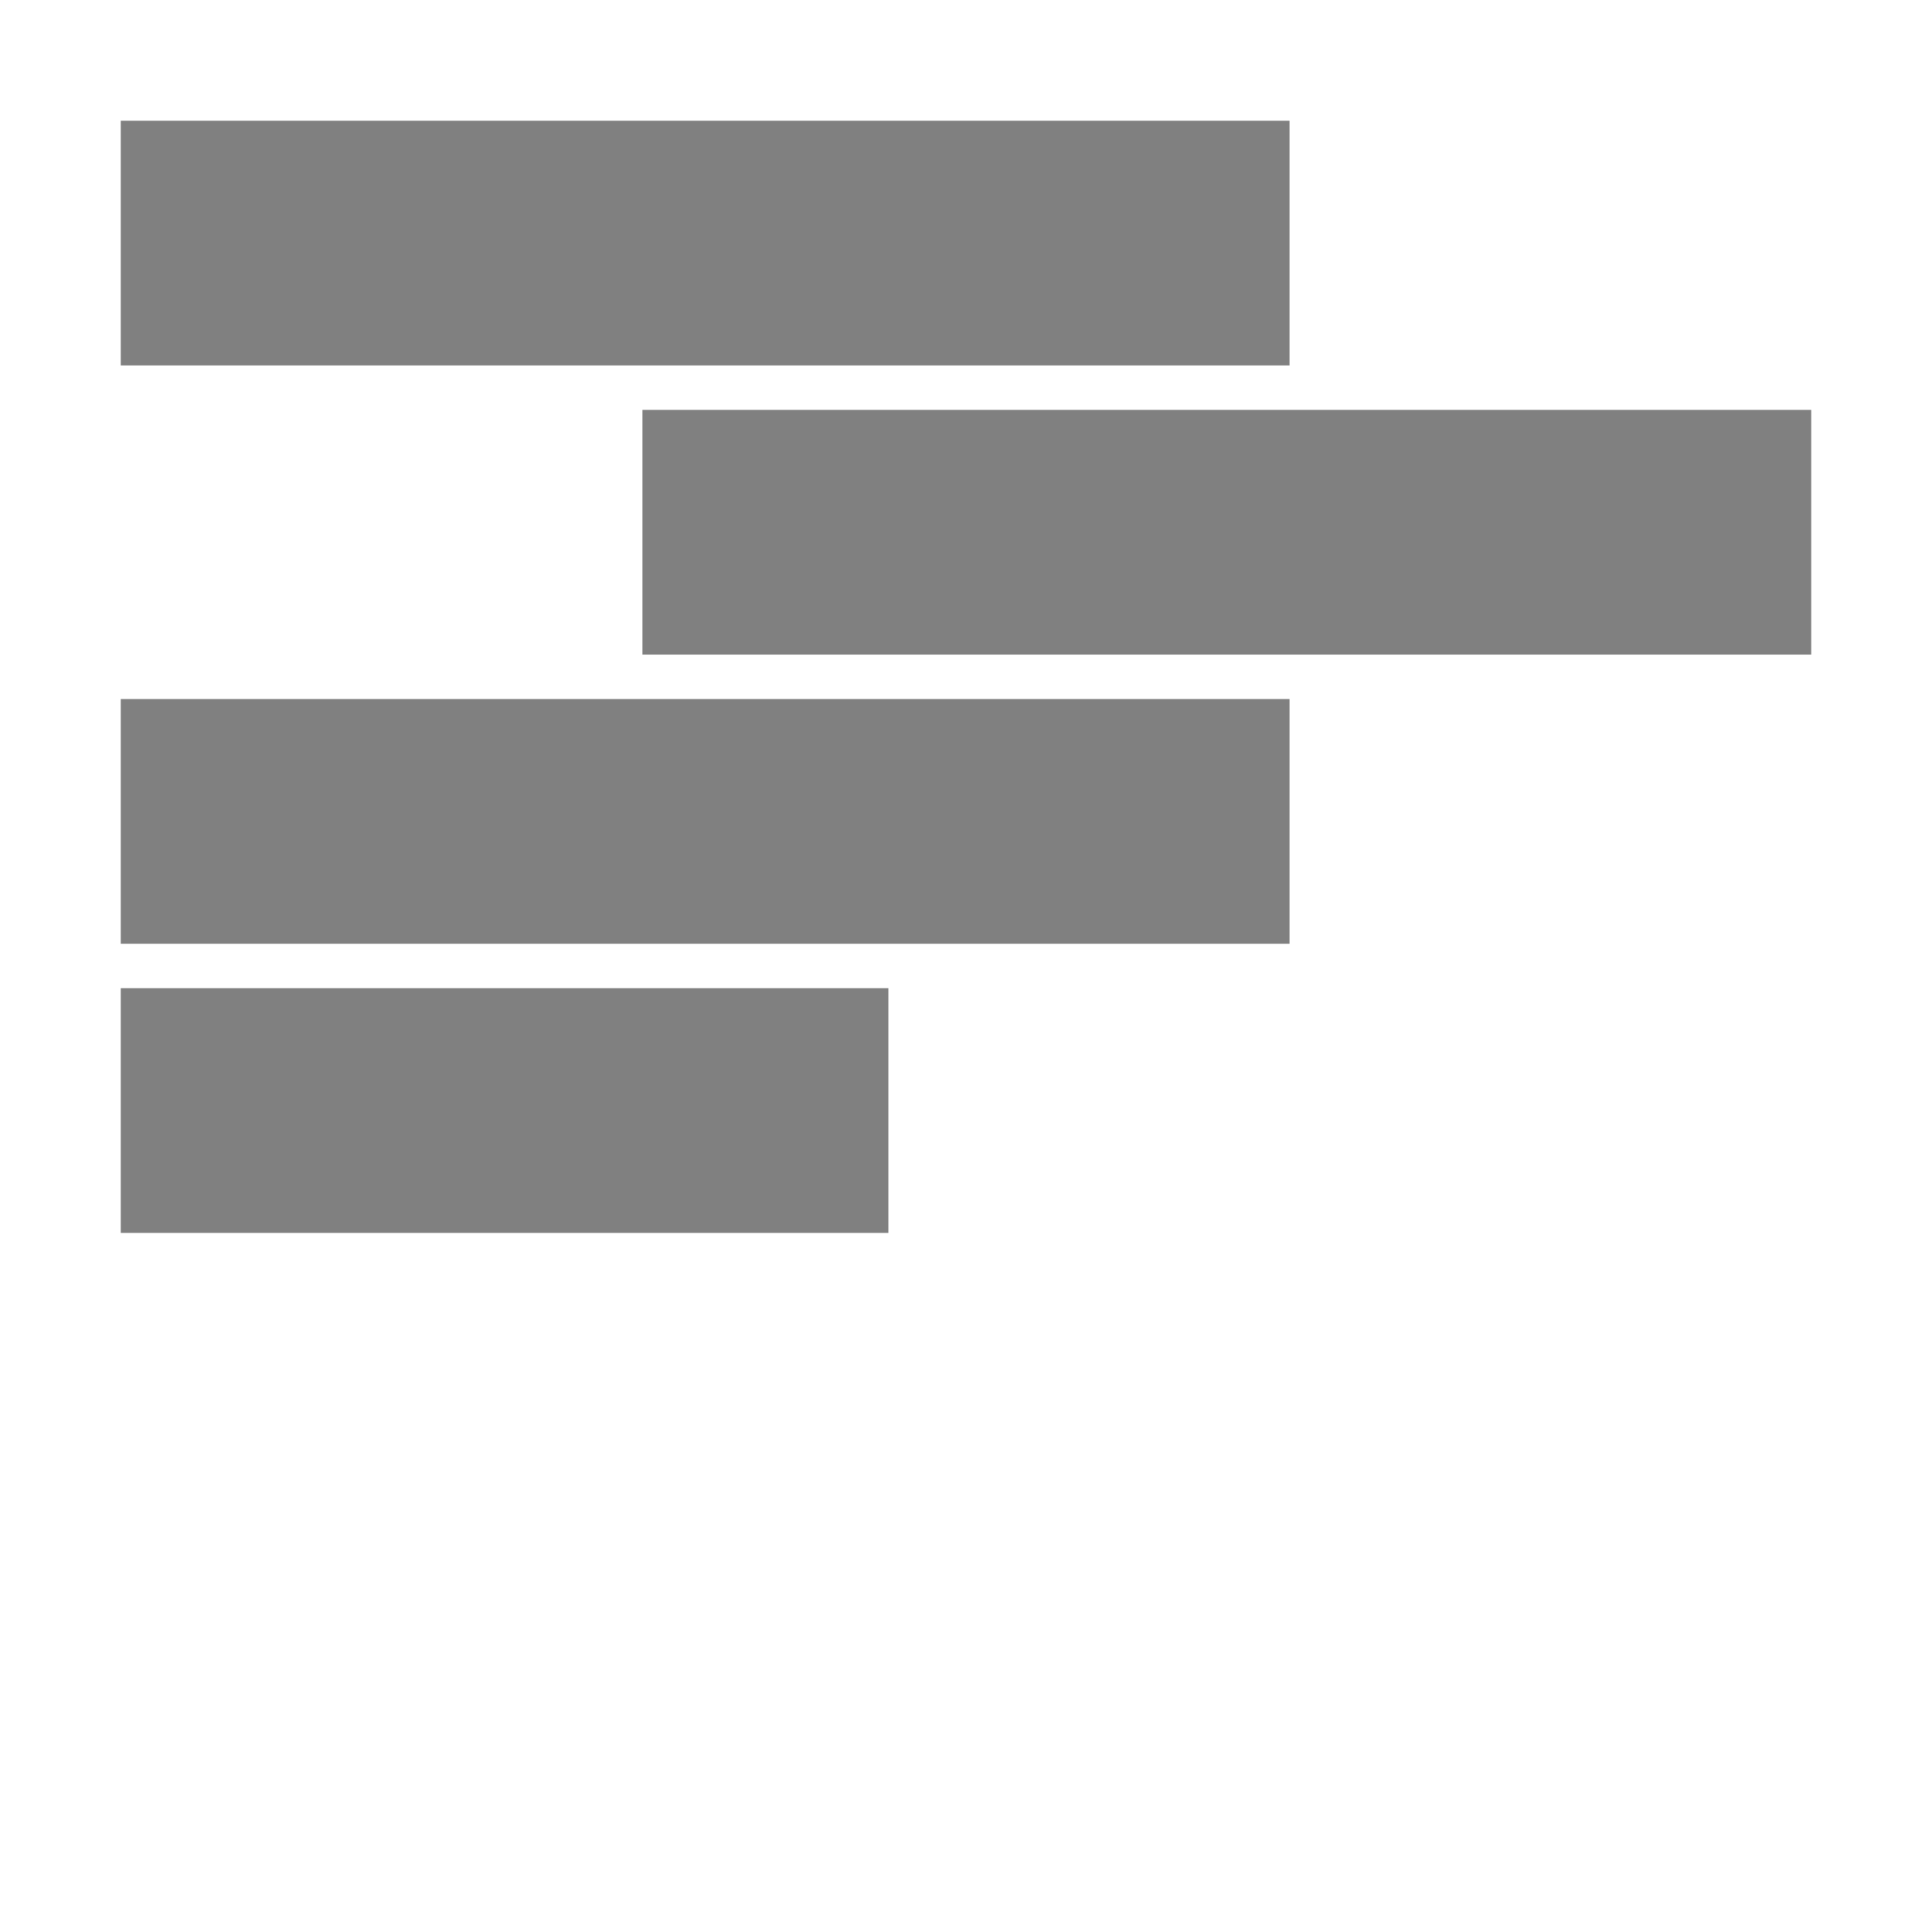
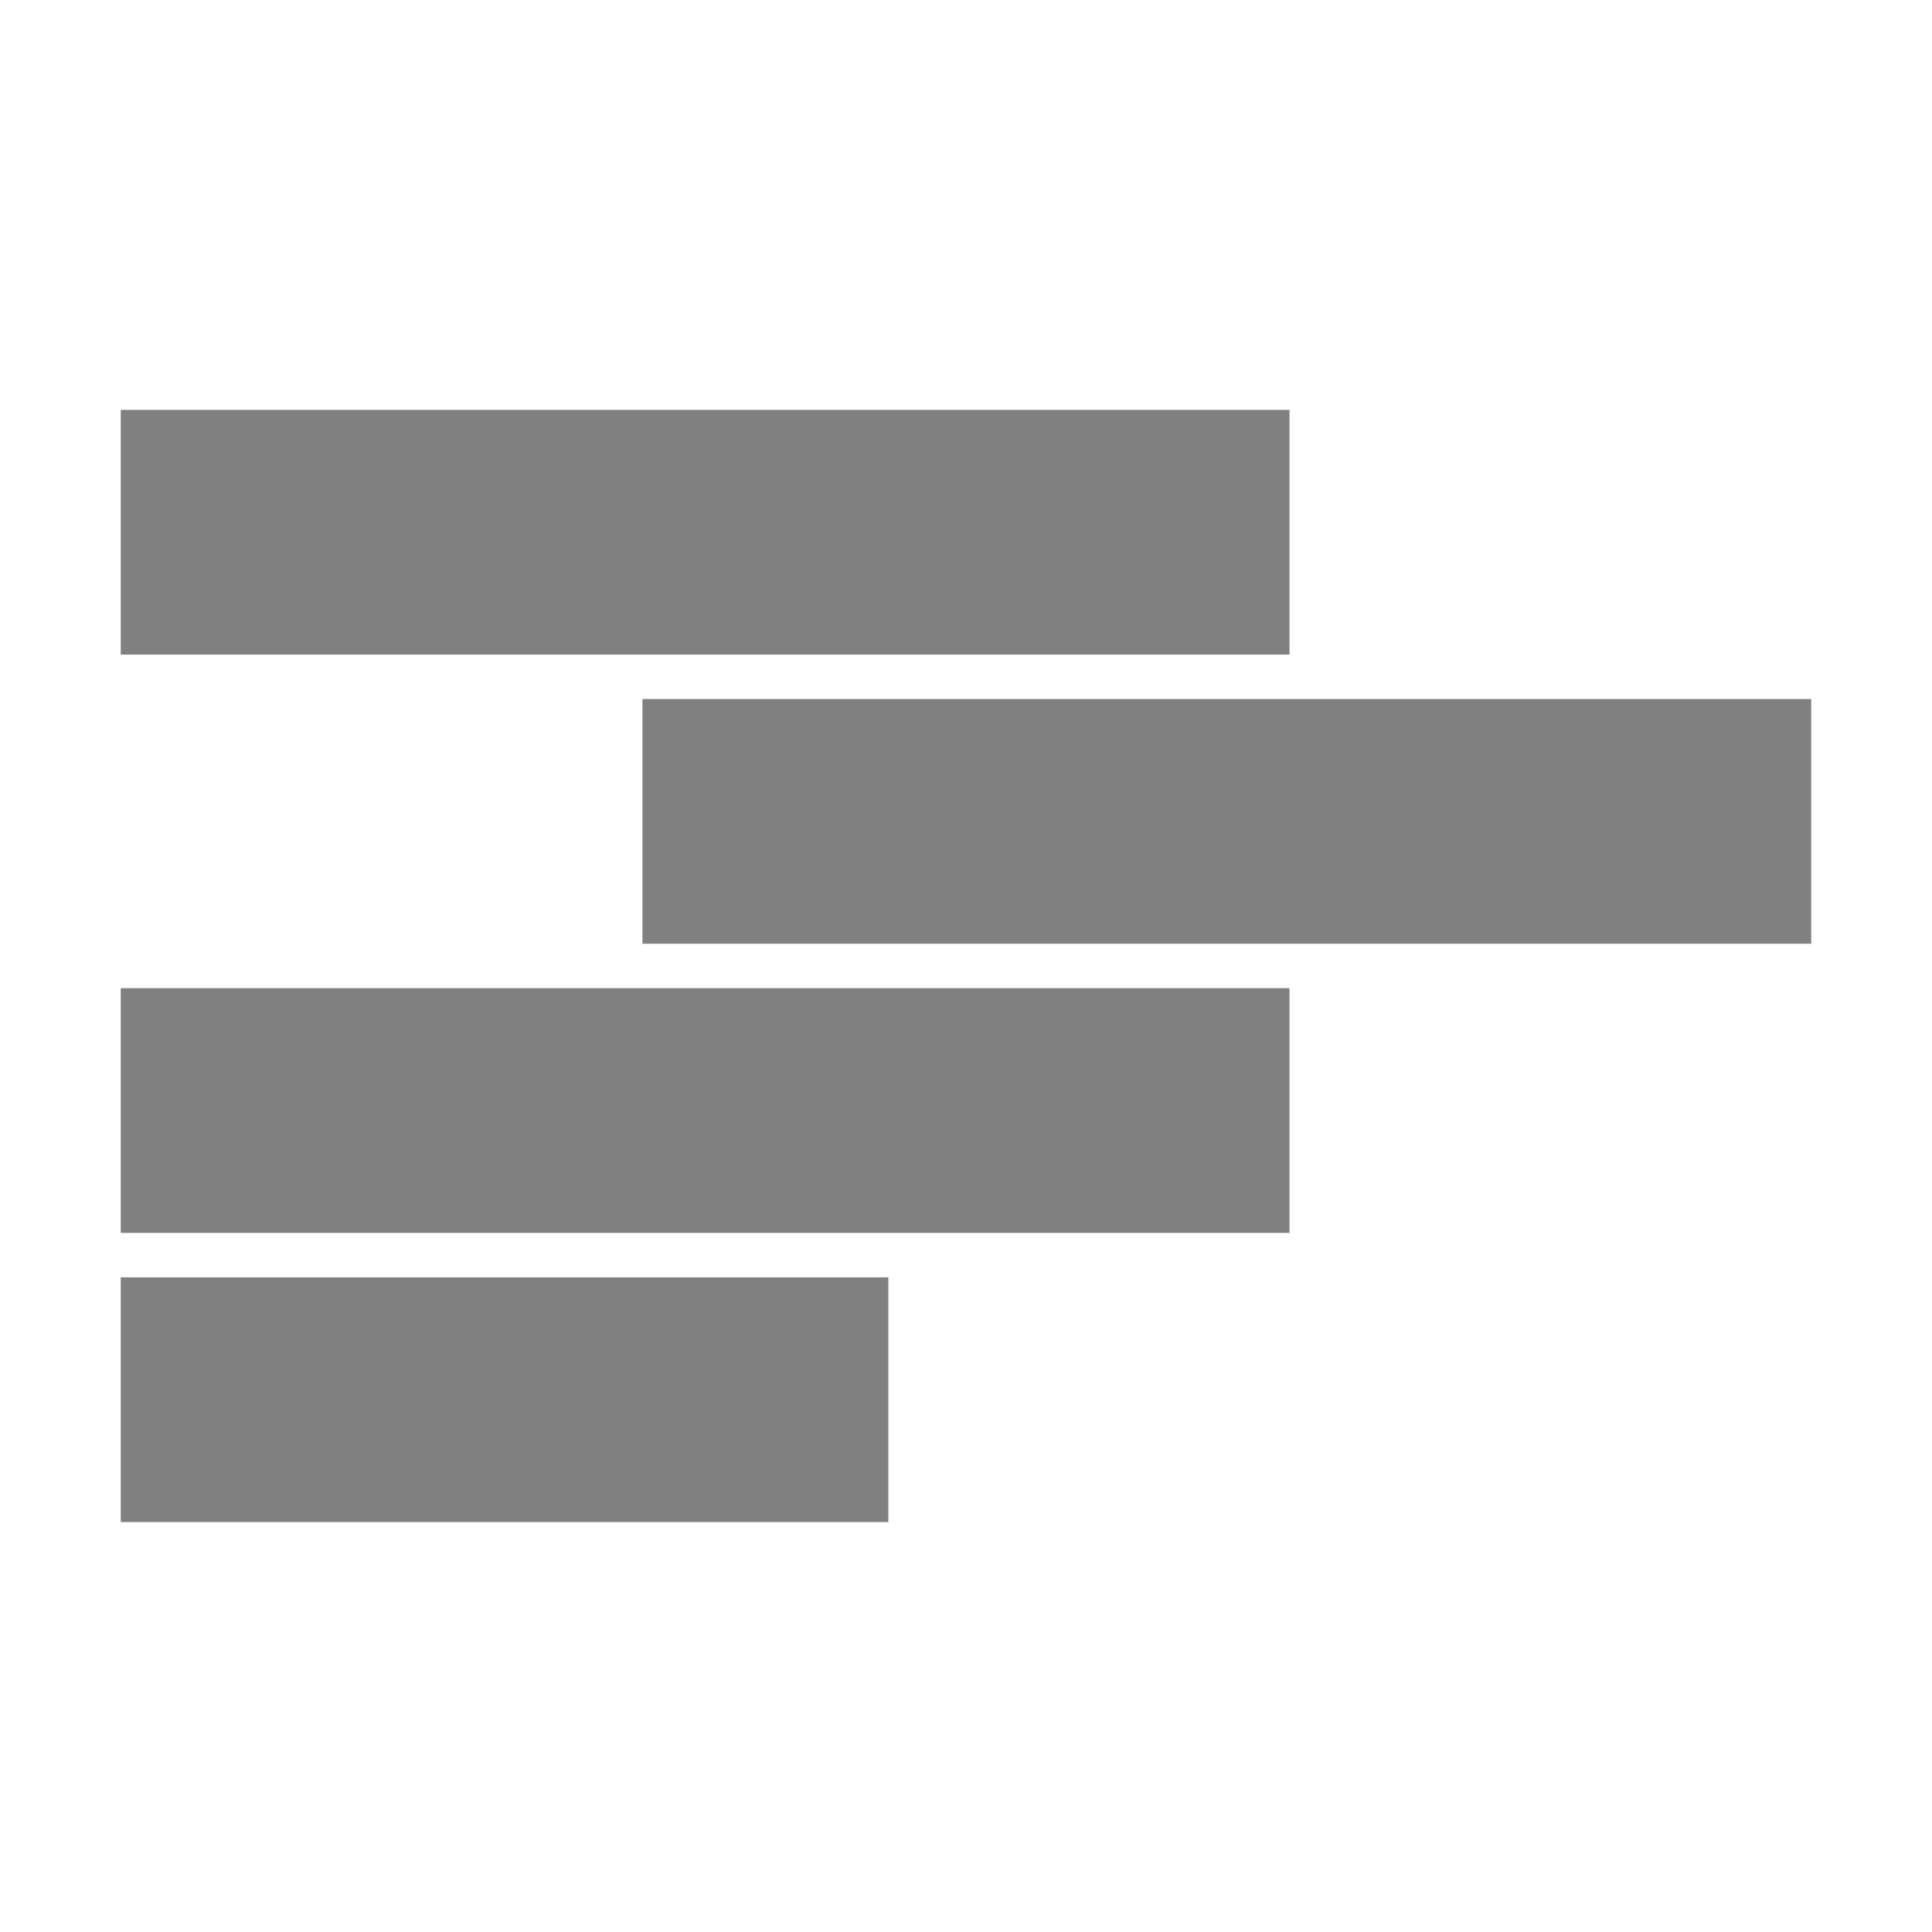
<svg xmlns="http://www.w3.org/2000/svg" width="100%" height="100%" viewBox="0 0 64 64" version="1.1" xml:space="preserve" style="fill-rule:evenodd;clip-rule:evenodd;stroke-linejoin:round;stroke-miterlimit:2;">
-   <g transform="matrix(1.48779,0,0,1.82281,-1.95115,17.9652)">
-     <rect x="4" y="8.103" width="17.091" height="4.447" style="fill:rgb(128,128,128);" />
-   </g>
-   <g transform="matrix(2.26533,0,0,1.82281,-5.06132,8.38646)">
-     <rect x="4" y="8.103" width="17.091" height="4.447" style="fill:rgb(128,128,128);" />
-   </g>
-   <g transform="matrix(2.26533,0,0,1.82281,12.221,-1.19229)">
-     <rect x="4" y="8.103" width="17.091" height="4.447" style="fill:rgb(128,128,128);" />
-   </g>
-   <g transform="matrix(2.26533,0,0,1.82281,-5.06132,-10.771)">
-     <rect x="4" y="8.103" width="17.091" height="4.447" style="fill:rgb(128,128,128);" />
+   <g transform="matrix(1,0,0,1,0,9.57875)">
+     <g transform="matrix(1.48779,0,0,1.82281,-1.95115,17.9652)">
+       <rect x="4" y="8.103" width="17.091" height="4.447" style="fill:rgb(128,128,128);" />
+     </g>
+     <g transform="matrix(2.26533,0,0,1.82281,-5.06132,8.38646)">
+       <rect x="4" y="8.103" width="17.091" height="4.447" style="fill:rgb(128,128,128);" />
+     </g>
+     <g transform="matrix(2.26533,0,0,1.82281,12.221,-1.19229)">
+       <rect x="4" y="8.103" width="17.091" height="4.447" style="fill:rgb(128,128,128);" />
+     </g>
+     <g transform="matrix(2.26533,0,0,1.82281,-5.06132,-10.771)">
+       <rect x="4" y="8.103" width="17.091" height="4.447" style="fill:rgb(128,128,128);" />
+     </g>
  </g>
</svg>
